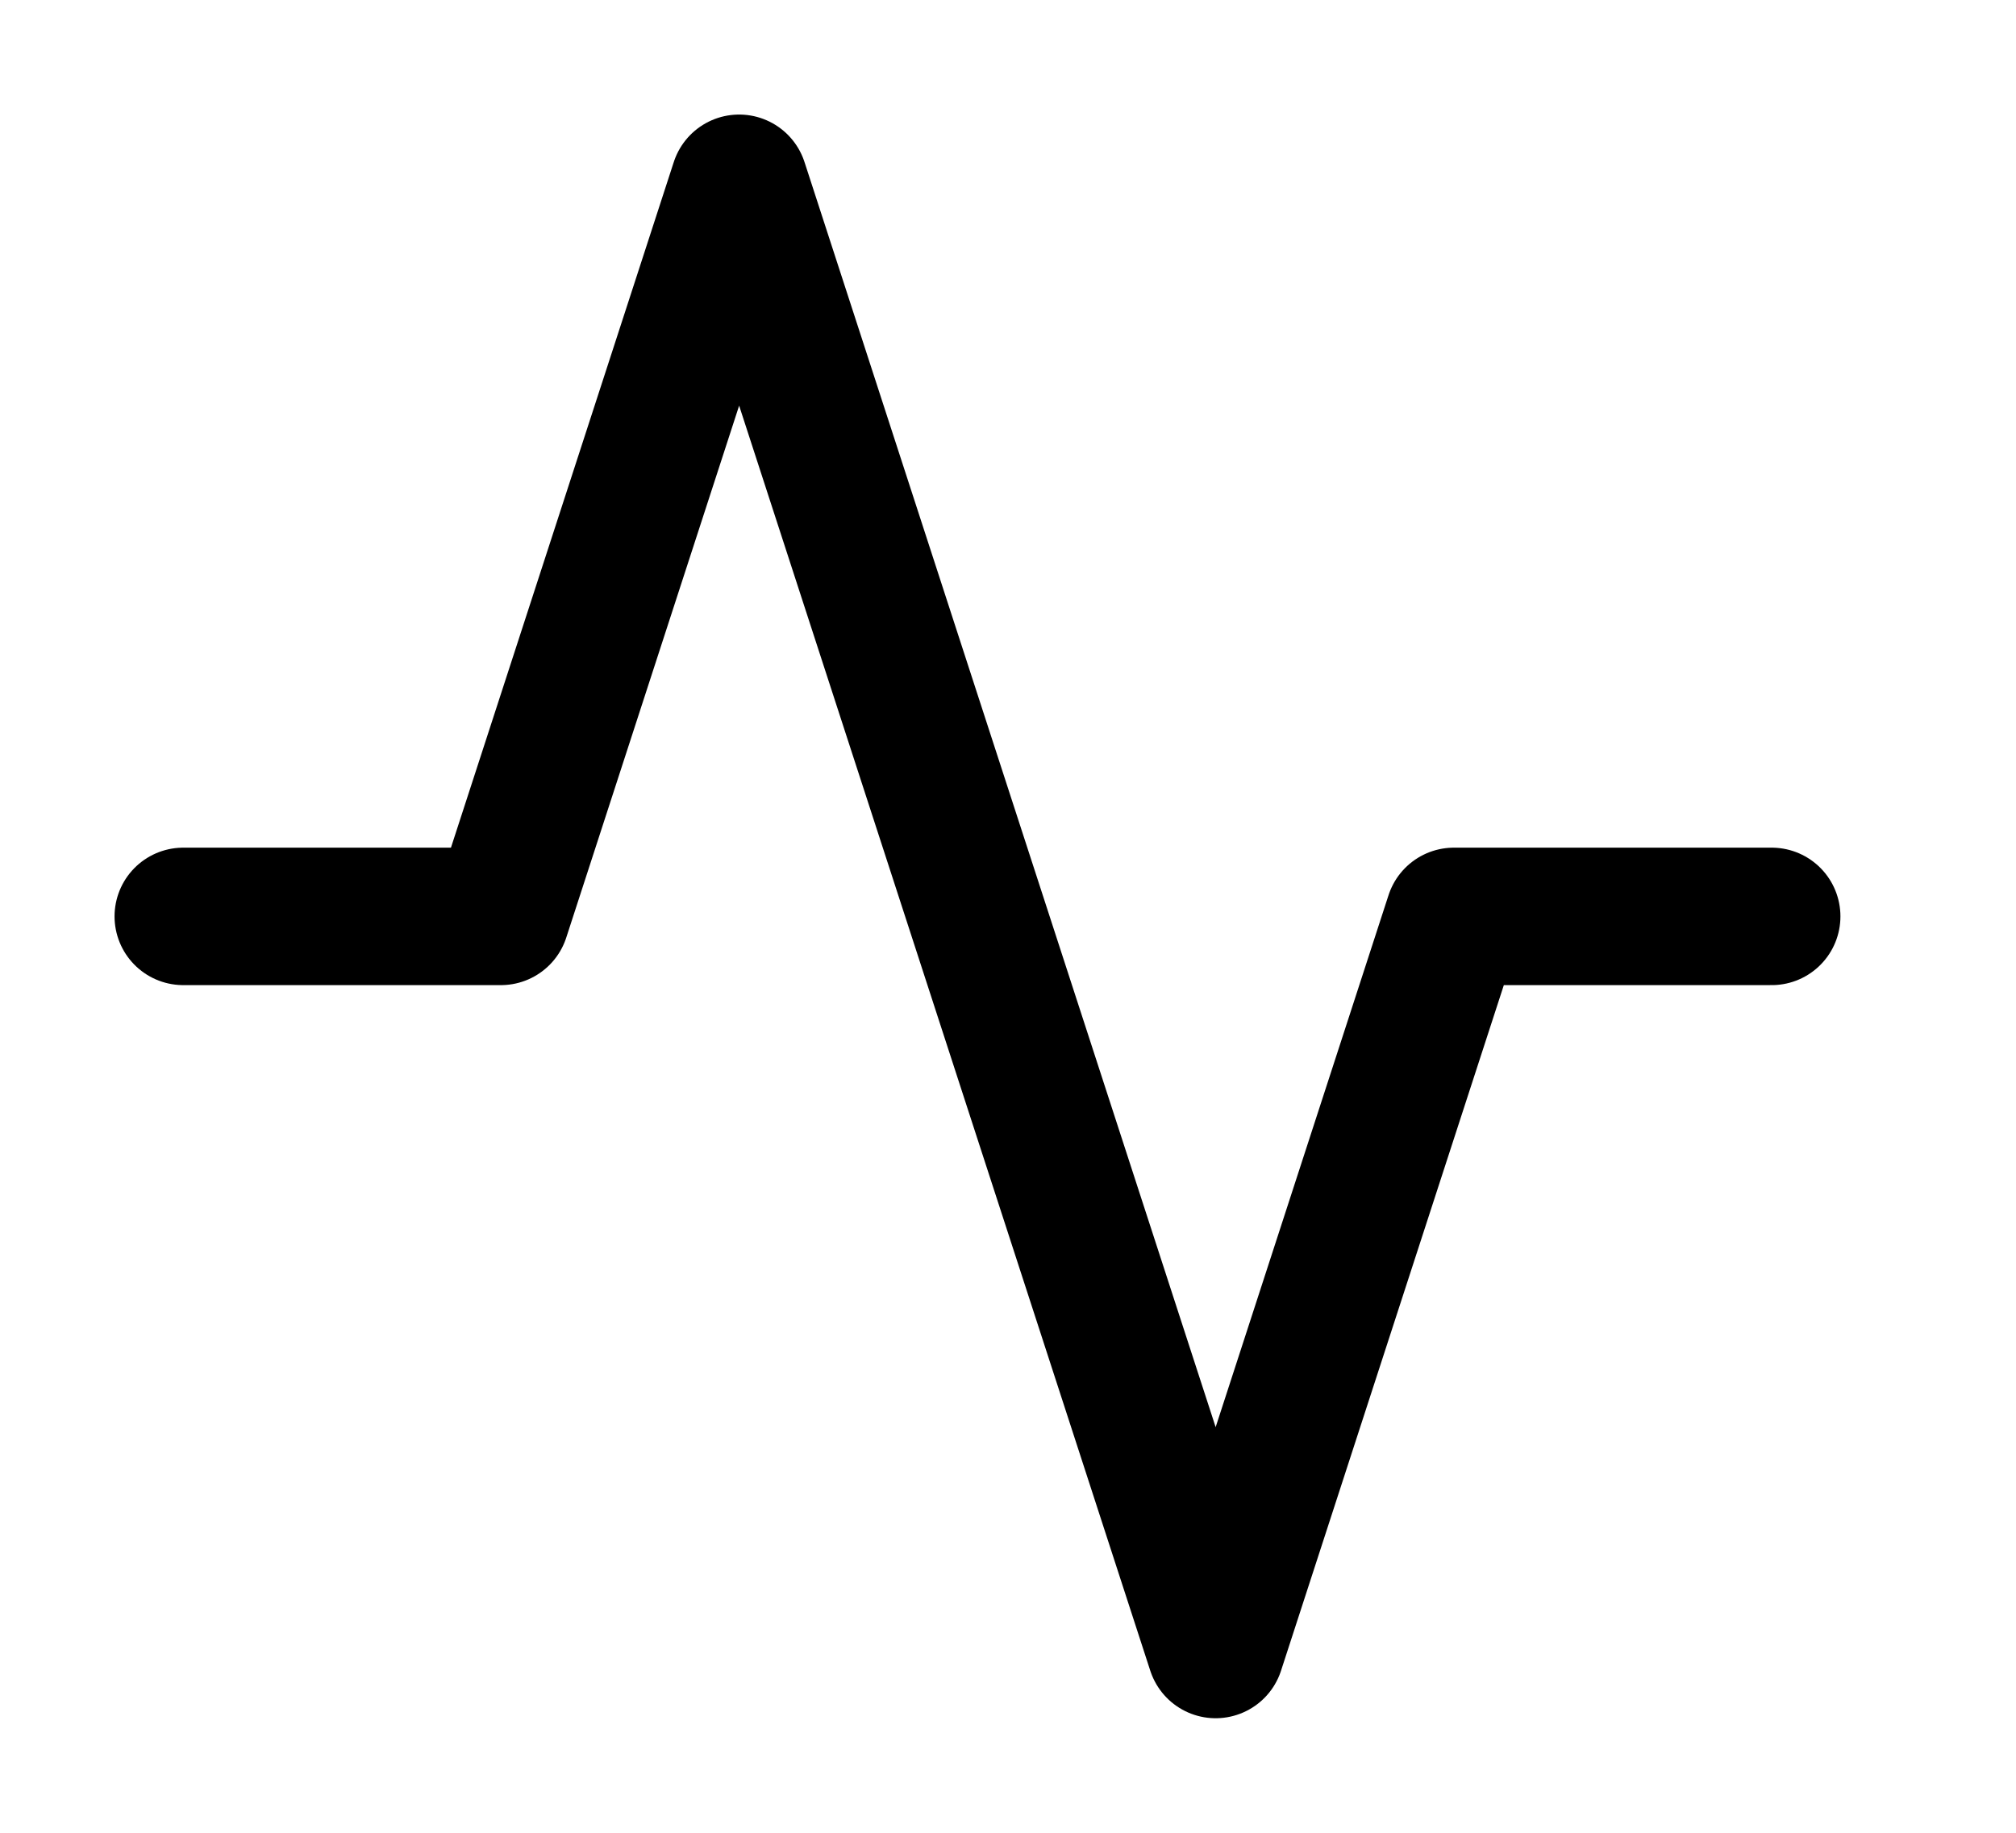
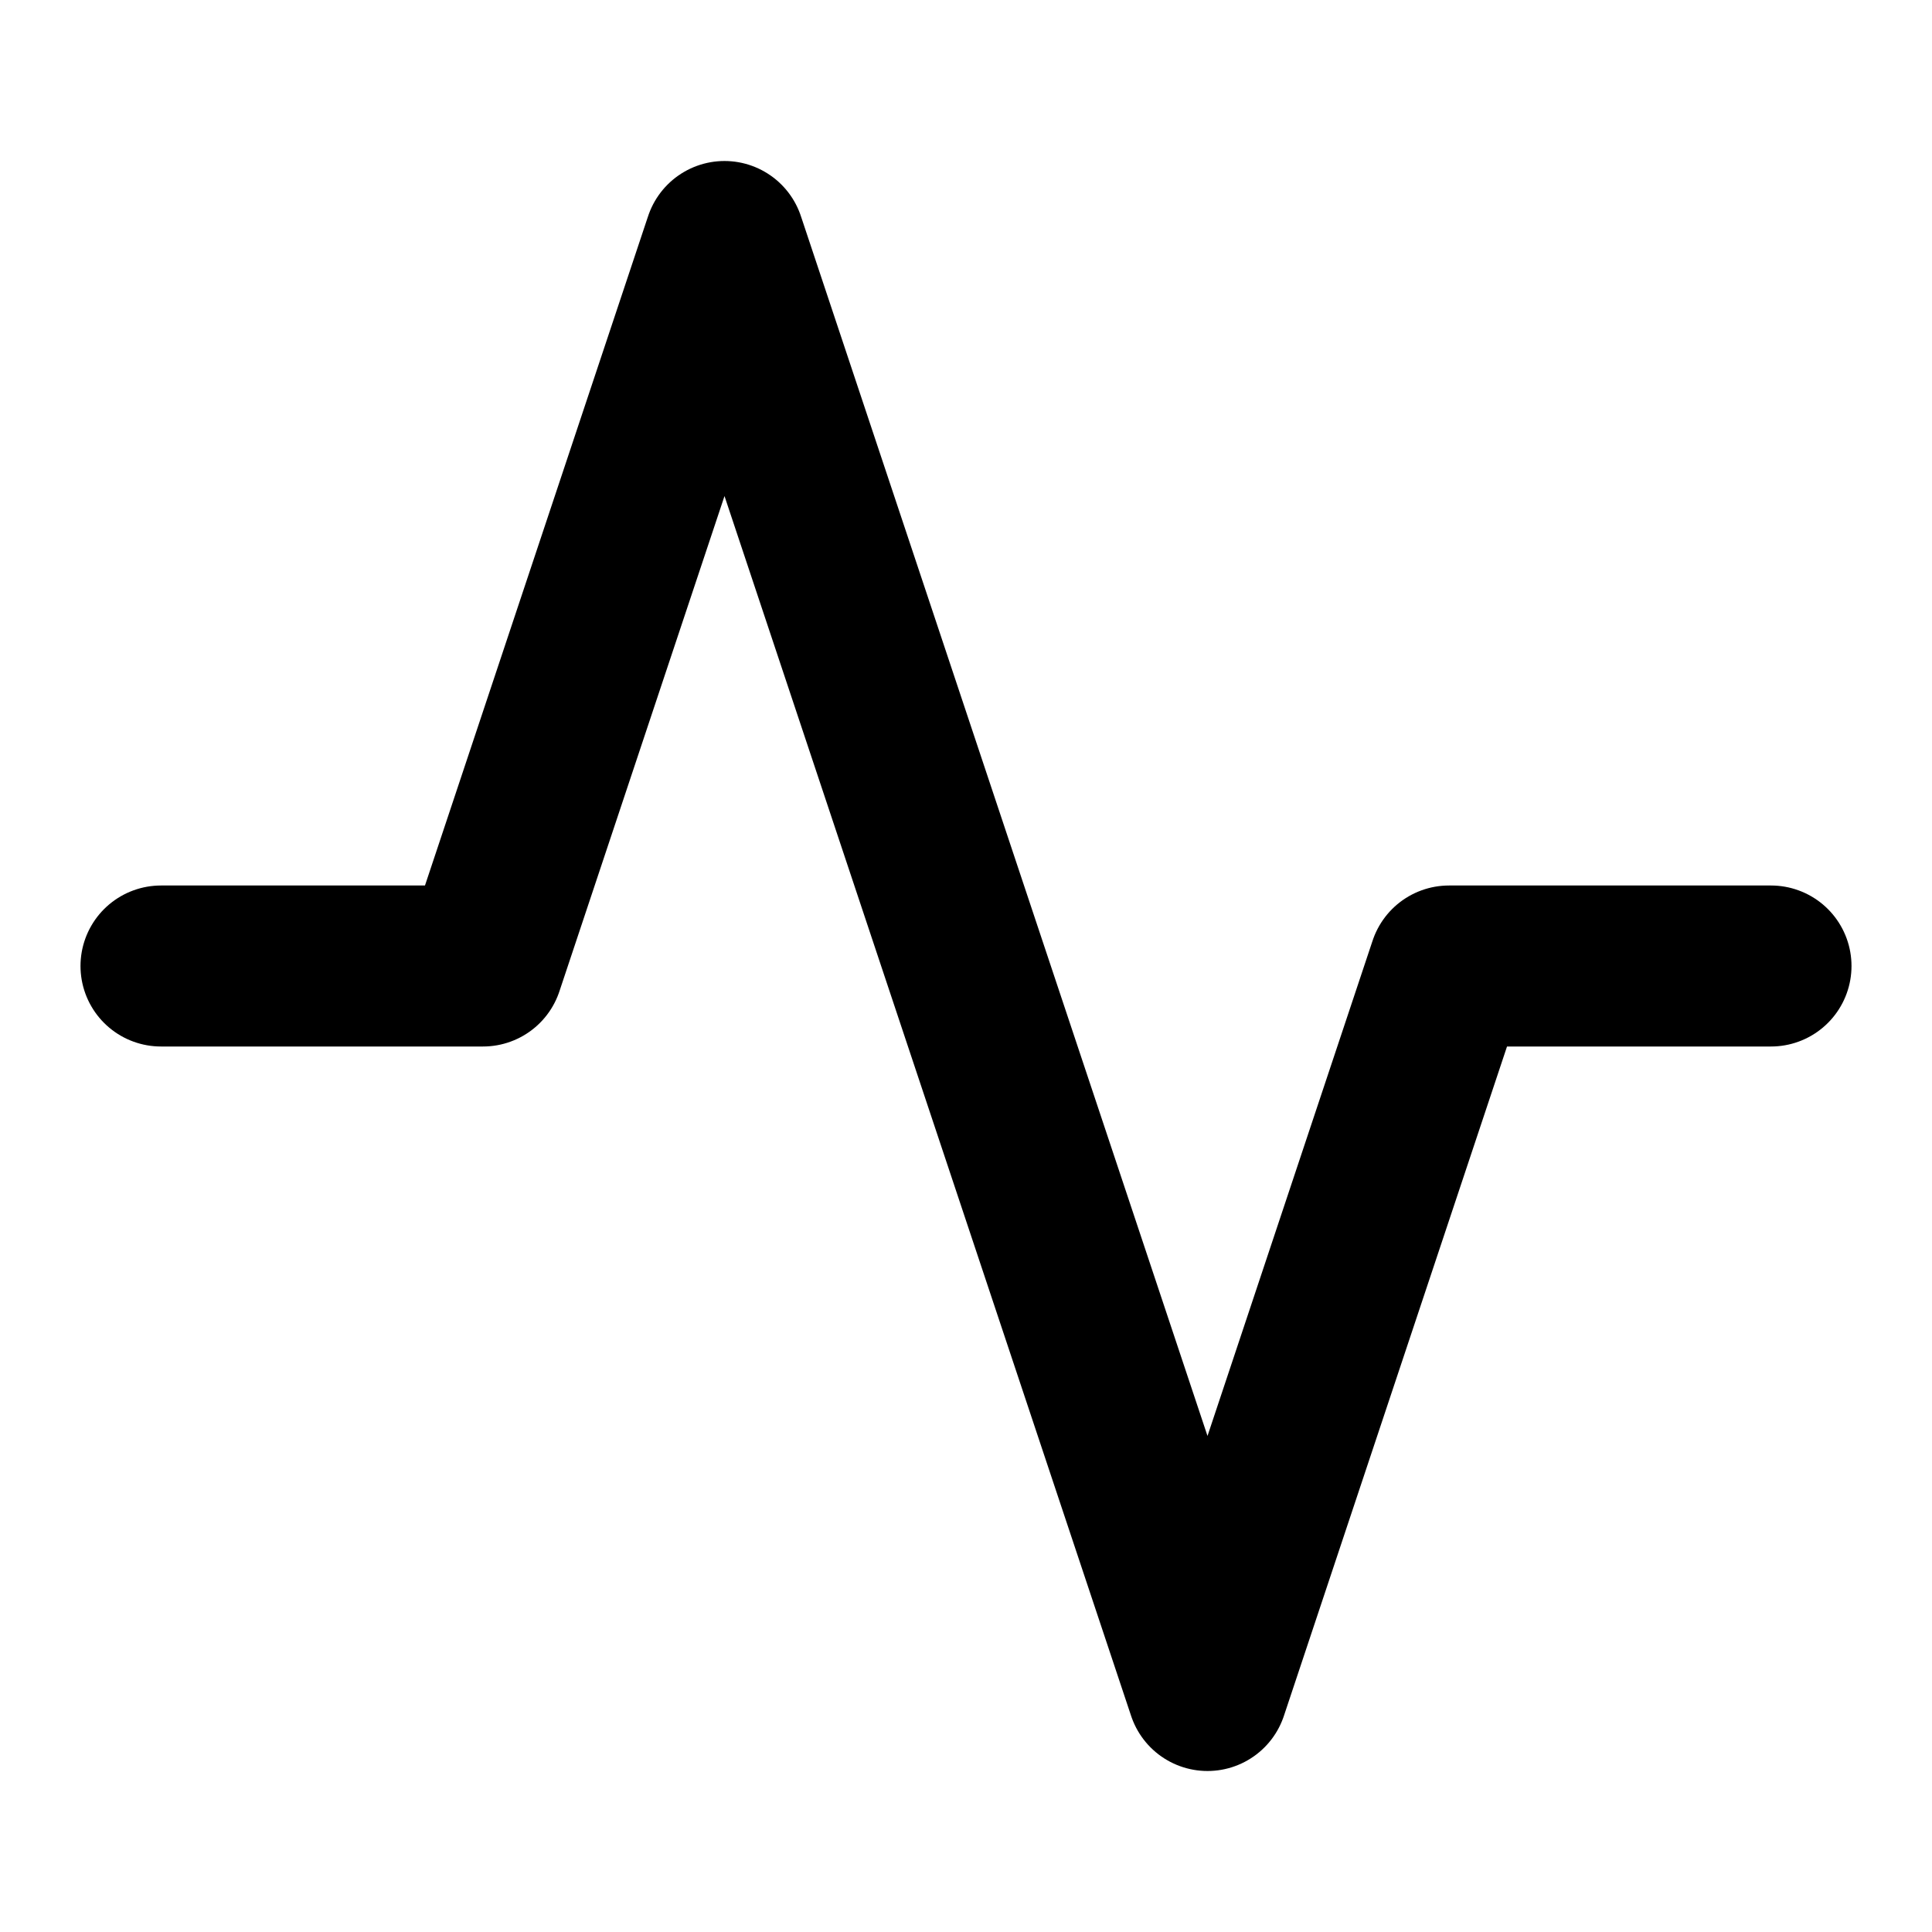
- <svg xmlns="http://www.w3.org/2000/svg" viewBox="0 0 11 10" version="1.1">
-   <g id="Air" stroke="none" stroke-width="1" fill="none" fill-rule="evenodd" stroke-linecap="round" stroke-linejoin="round">
-     <polyline id="Path" stroke="currentColor" stroke-width="0.75" points="9.667 5 7.933 5 6.633 9 4.033 1 2.733 5 1 5" />
-   </g>
+ <svg xmlns="http://www.w3.org/2000/svg" width="24" height="24" viewBox="0 0 24 24" fill="none" stroke="currentColor" stroke-width="2" stroke-linecap="round" stroke-linejoin="round" class="feather feather-activity">
+   <polyline points="22 12 18 12 15 21 9 3 6 12 2 12" />
</svg>
